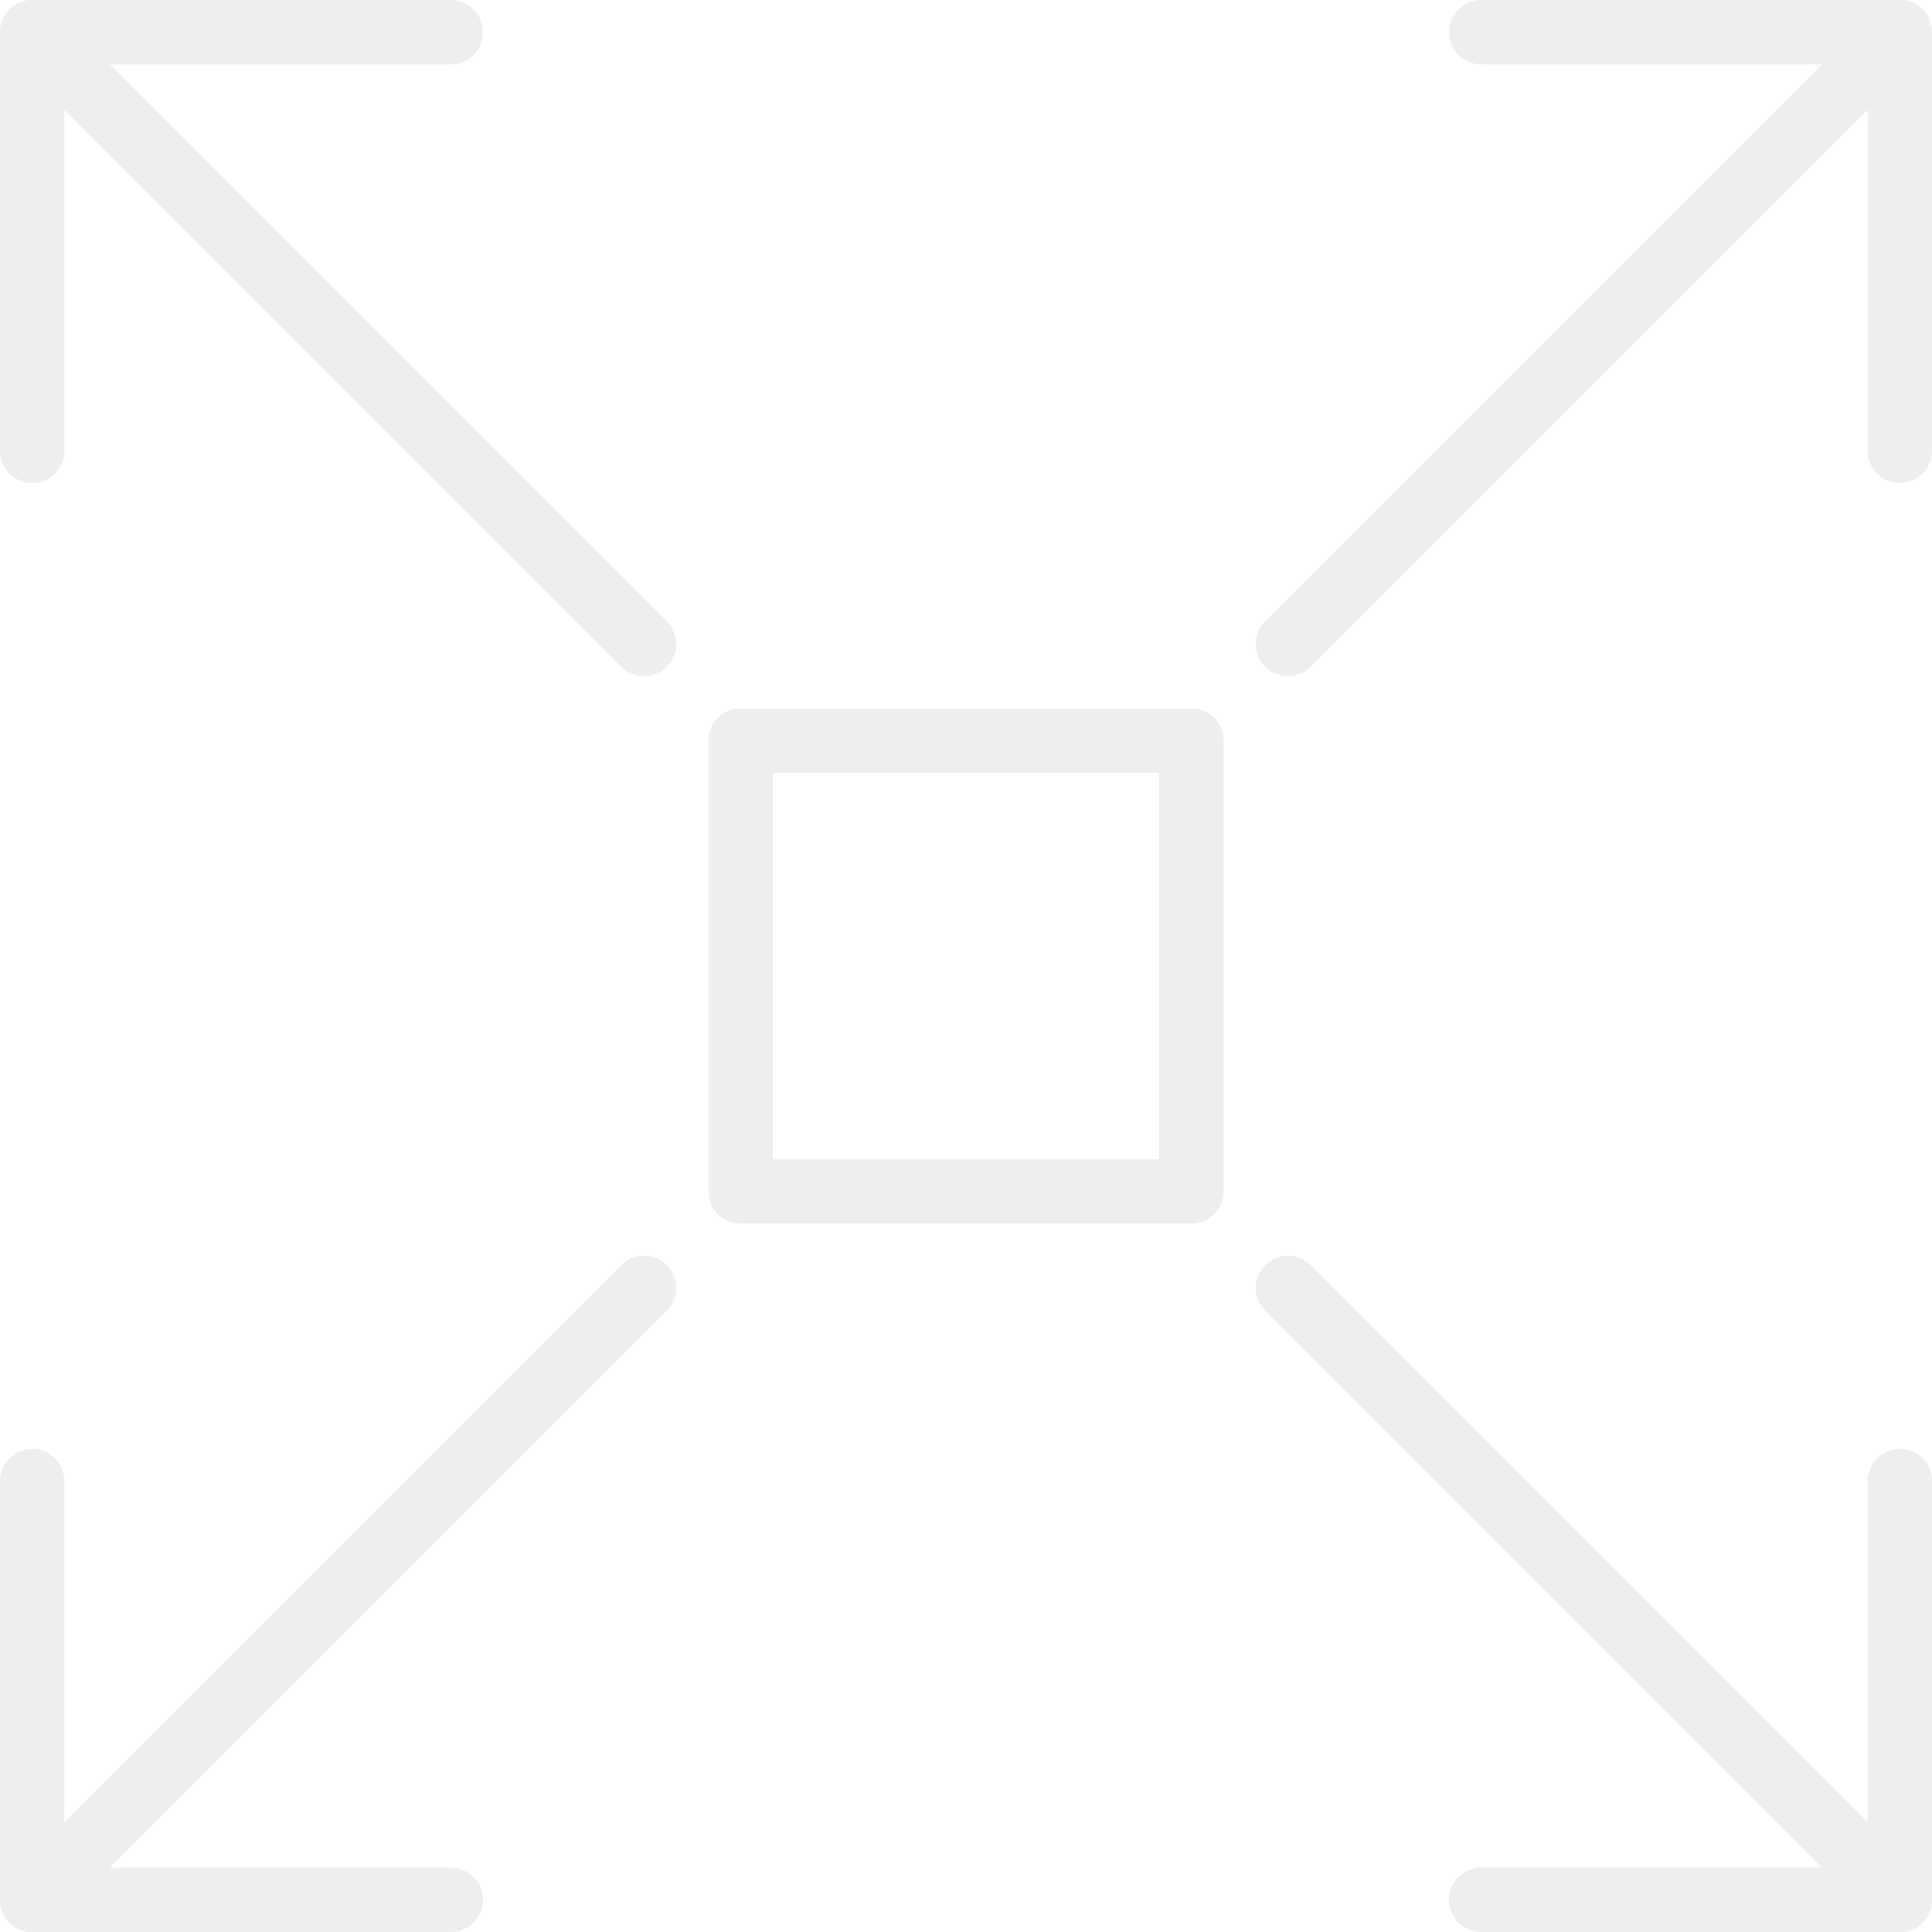
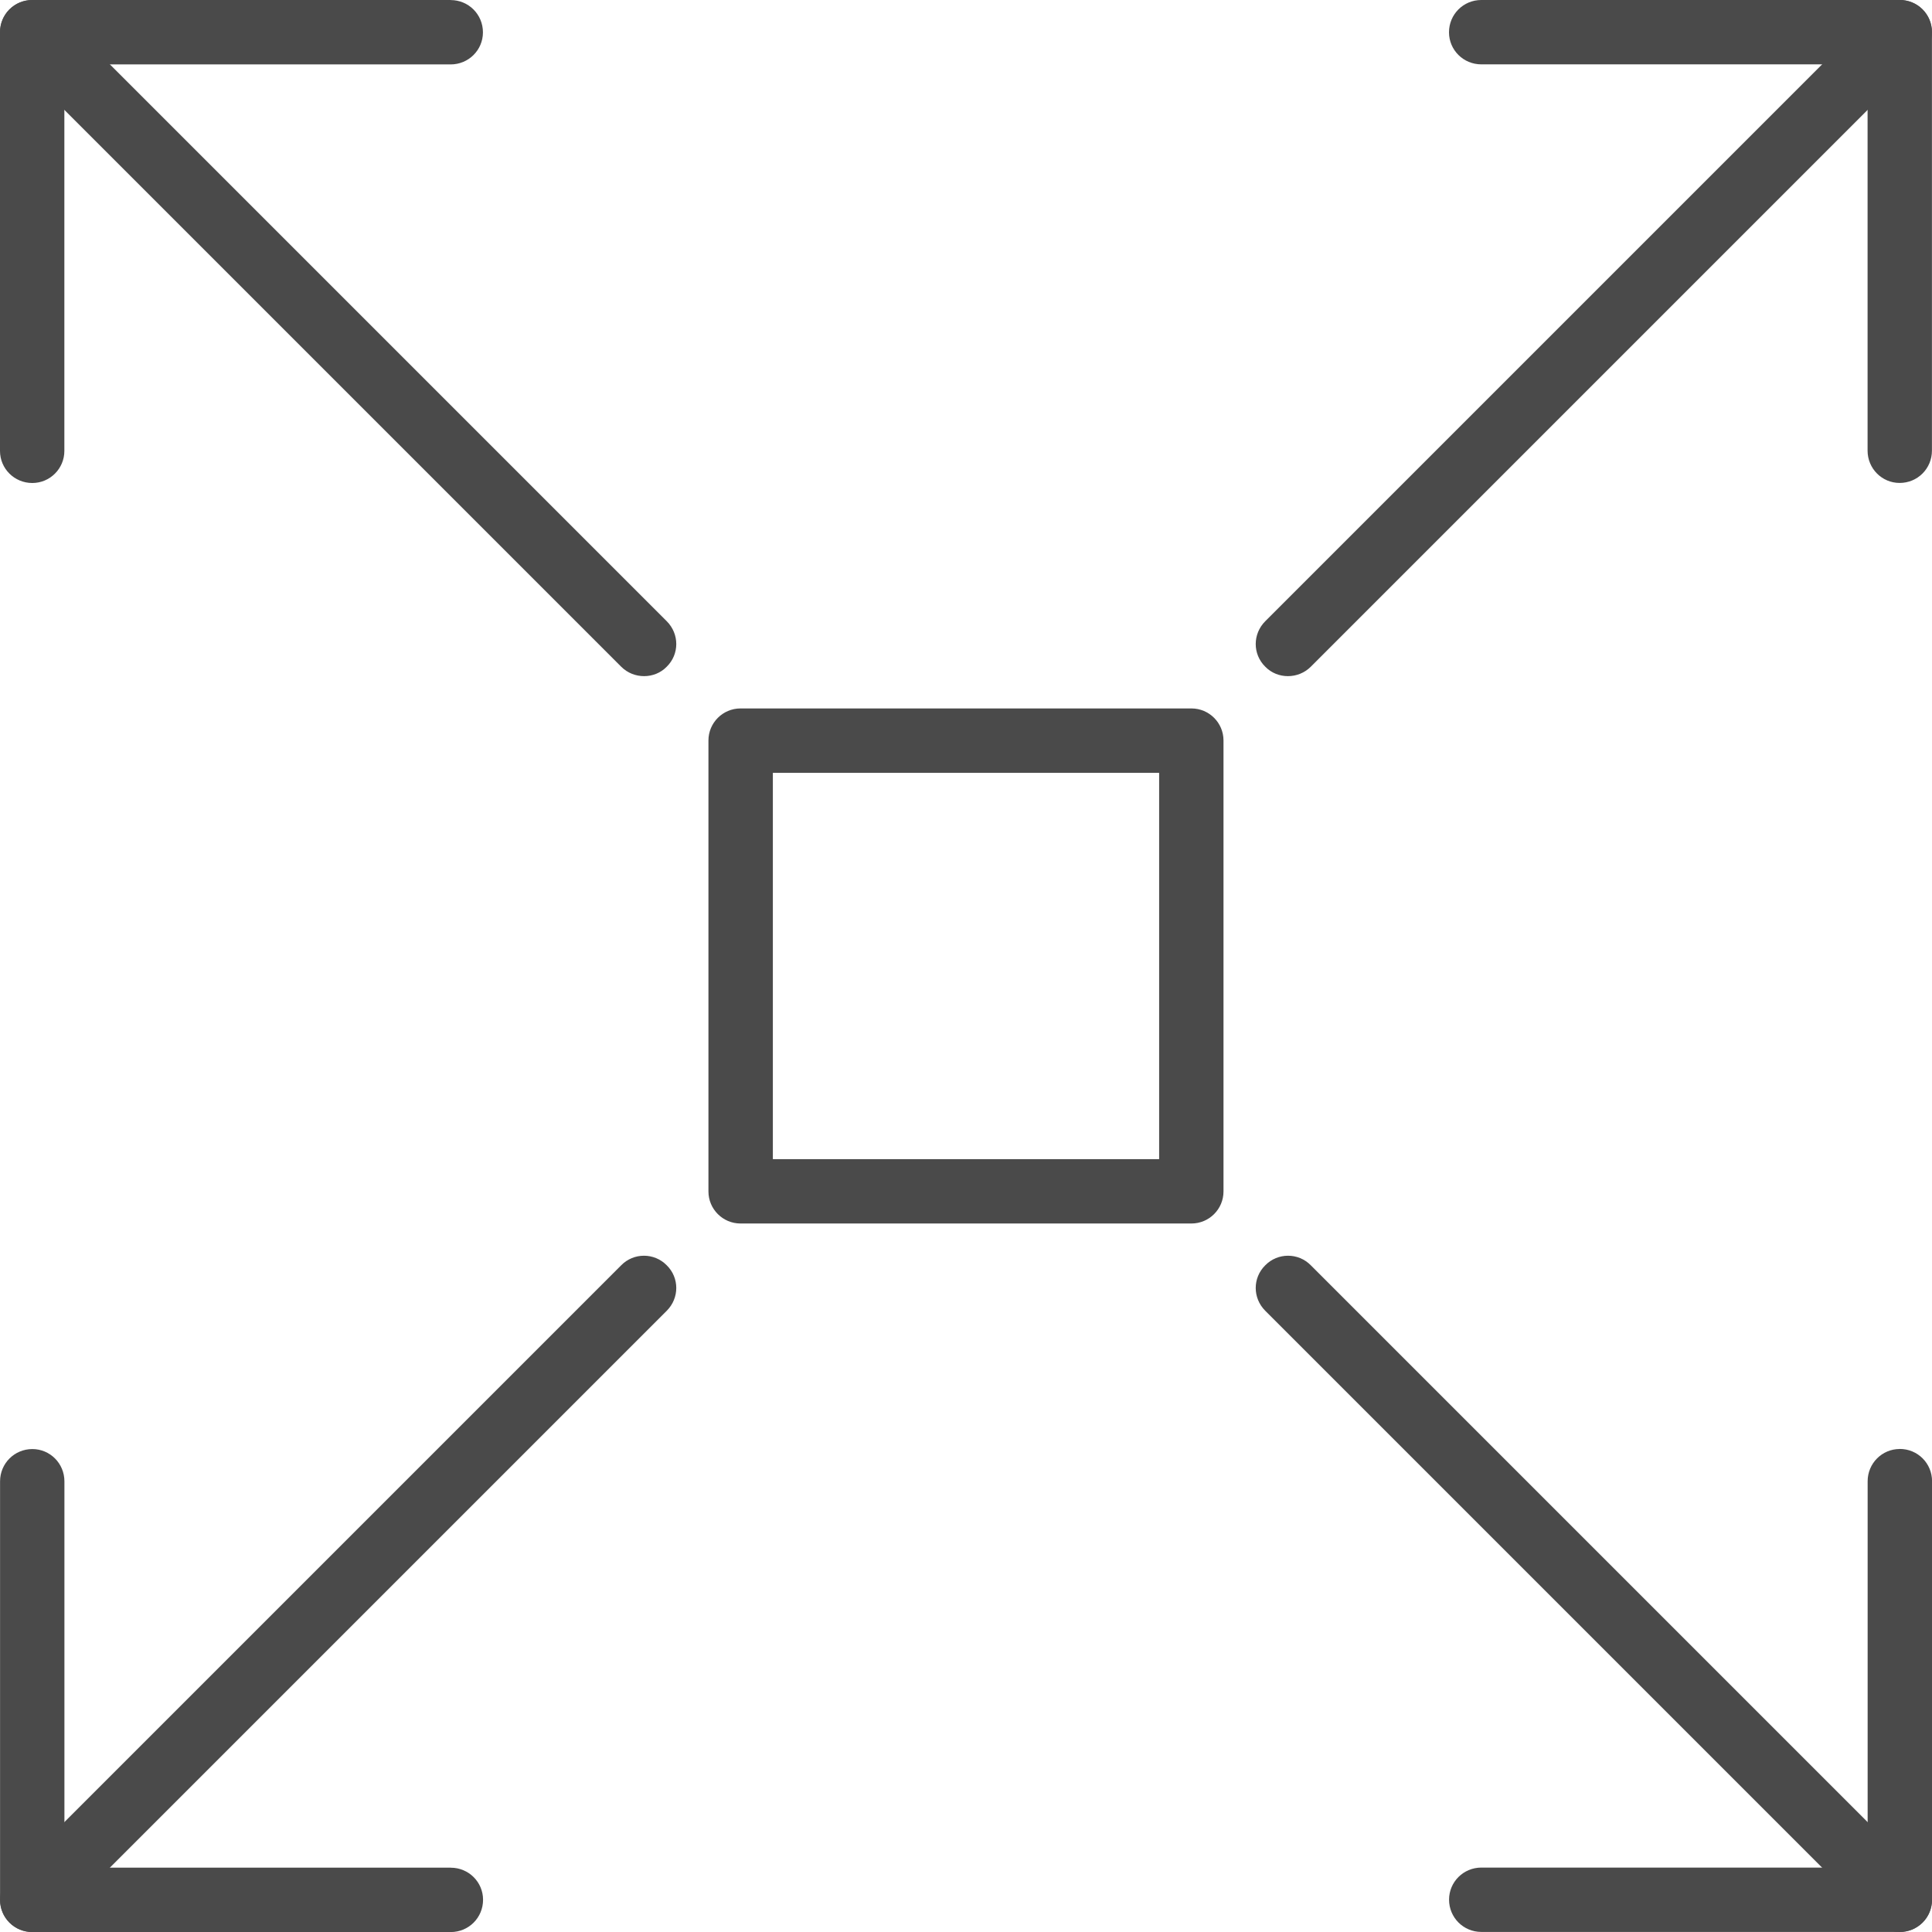
- <svg xmlns="http://www.w3.org/2000/svg" width="32pt" height="32pt" viewBox="0 0 32 32" version="1.1">
-   <g id="surface1">
-     <path style=" stroke:none;fill-rule:nonzero;fill:rgb(93.333%,93.333%,93.333%);fill-opacity:1;" d="M 31.844 0.156 C 31.637 -0.051 31.297 -0.051 31.09 0.156 L 20.957 10.289 C 20.746 10.5 20.746 10.836 20.957 11.043 C 21.059 11.148 21.195 11.199 21.332 11.199 C 21.469 11.199 21.605 11.148 21.711 11.043 L 31.844 0.91 C 32.051 0.703 32.051 0.363 31.844 0.156 Z M 31.844 0.156 " />
-     <path style=" stroke:none;fill-rule:nonzero;fill:rgb(93.333%,93.333%,93.333%);fill-opacity:1;" d="M 31.465 0 L 24.535 0 C 24.238 0 24 0.238 24 0.535 C 24 0.828 24.238 1.066 24.535 1.066 L 30.934 1.066 L 30.934 7.465 C 30.934 7.762 31.172 8 31.465 8 C 31.762 8 32 7.762 32 7.465 L 32 0.535 C 32 0.238 31.762 0 31.465 0 Z M 31.465 0 " />
-     <path style=" stroke:none;fill-rule:nonzero;fill:rgb(93.333%,93.333%,93.333%);fill-opacity:1;" d="M 11.043 20.957 C 10.836 20.746 10.496 20.746 10.289 20.957 L 0.156 31.09 C -0.051 31.297 -0.051 31.637 0.156 31.844 C 0.262 31.949 0.398 32 0.535 32 C 0.672 32 0.805 31.949 0.91 31.844 L 11.043 21.711 C 11.254 21.5 11.254 21.164 11.043 20.957 Z M 11.043 20.957 " />
-     <path style=" stroke:none;fill-rule:nonzero;fill:rgb(93.333%,93.333%,93.333%);fill-opacity:1;" d="M 7.465 30.934 L 1.066 30.934 L 1.066 24.535 C 1.066 24.238 0.828 24 0.535 24 C 0.238 24 0 24.238 0 24.535 L 0 31.465 C 0 31.762 0.238 32 0.535 32 L 7.465 32 C 7.762 32 8 31.762 8 31.465 C 8 31.172 7.762 30.934 7.465 30.934 Z M 7.465 30.934 " />
-     <path style=" stroke:none;fill-rule:nonzero;fill:rgb(93.333%,93.333%,93.333%);fill-opacity:1;" d="M 19.734 11.734 L 12.266 11.734 C 11.973 11.734 11.734 11.973 11.734 12.266 L 11.734 19.734 C 11.734 20.027 11.973 20.266 12.266 20.266 L 19.734 20.266 C 20.027 20.266 20.266 20.027 20.266 19.734 L 20.266 12.266 C 20.266 11.973 20.027 11.734 19.734 11.734 Z M 19.199 19.199 L 12.801 19.199 L 12.801 12.801 L 19.199 12.801 Z M 19.199 19.199 " />
-     <path style=" stroke:none;fill-rule:nonzero;fill:rgb(93.333%,93.333%,93.333%);fill-opacity:1;" d="M 31.844 31.09 L 21.711 20.957 C 21.504 20.746 21.164 20.746 20.957 20.957 C 20.746 21.164 20.746 21.5 20.957 21.711 L 31.09 31.844 C 31.195 31.949 31.328 32 31.465 32 C 31.602 32 31.738 31.949 31.844 31.844 C 32.051 31.637 32.051 31.297 31.844 31.09 Z M 31.844 31.09 " />
-     <path style=" stroke:none;fill-rule:nonzero;fill:rgb(93.333%,93.333%,93.333%);fill-opacity:1;" d="M 31.465 24 C 31.172 24 30.934 24.238 30.934 24.535 L 30.934 30.934 L 24.535 30.934 C 24.238 30.934 24 31.172 24 31.465 C 24 31.762 24.238 32 24.535 32 L 31.465 32 C 31.762 32 32 31.762 32 31.465 L 32 24.535 C 32 24.238 31.762 24 31.465 24 Z M 31.465 24 " />
-     <path style=" stroke:none;fill-rule:nonzero;fill:rgb(93.333%,93.333%,93.333%);fill-opacity:1;" d="M 11.043 10.289 L 0.91 0.156 C 0.703 -0.051 0.363 -0.051 0.156 0.156 C -0.051 0.363 -0.051 0.703 0.156 0.91 L 10.289 11.043 C 10.395 11.148 10.531 11.199 10.668 11.199 C 10.805 11.199 10.941 11.148 11.043 11.043 C 11.254 10.836 11.254 10.5 11.043 10.289 Z M 11.043 10.289 " />
-     <path style=" stroke:none;fill-rule:nonzero;fill:rgb(93.333%,93.333%,93.333%);fill-opacity:1;" d="M 7.465 0 L 0.535 0 C 0.238 0 0 0.238 0 0.535 L 0 7.469 C 0 7.762 0.238 8 0.535 8 C 0.828 8 1.066 7.762 1.066 7.469 L 1.066 1.066 L 7.465 1.066 C 7.762 1.066 8 0.828 8 0.535 C 8 0.238 7.762 0 7.465 0 Z M 7.465 0 " />
+ <svg xmlns="http://www.w3.org/2000/svg" height="32pt" viewBox="0 0 32 32" width="32pt">
+   <g fill="#4a4a4a">
+     <path d="m31.844.156c-.207-.207-.547-.207-.754 0l-10.133 10.133c-.211.211-.211.547 0 .754.102.105.238.156.375.156s.273-.051.379-.156l10.133-10.133c.207-.207.207-.547 0-.754zm0 0" />
+     <path d="m31.465 0h-6.93c-.297 0-.535.238-.535.535 0 .293.238.531.535.531h6.398v6.398c0 .297.238.535.531.535.297 0 .535-.238.535-.535v-6.93c0-.297-.238-.535-.535-.535zm0 0" />
+     <path d="m11.043 20.957c-.207-.211-.547-.211-.754 0l-10.133 10.133c-.207.207-.207.547 0 .754.105.105.242.156.379.156.137 0 .27-.051.375-.156l10.133-10.133c.211-.211.211-.547 0-.754zm0 0" />
+     <path d="m7.465 30.934h-6.398v-6.398c0-.297-.238-.535-.531-.535-.297 0-.535.238-.535.535v6.93c0 .297.238.535.535.535h6.93c.297 0 .535-.238.535-.535 0-.293-.238-.531-.535-.531zm0 0" />
+     <path d="m19.734 11.734h-7.469c-.293 0-.531.238-.531.531v7.469c0 .293.238.531.531.531h7.469c.293 0 .531-.238.531-.531v-7.469c0-.293-.238-.531-.531-.531zm-.535 7.465h-6.398v-6.398h6.398zm0 0" />
+     <path d="m31.844 31.09-10.133-10.133c-.207-.211-.547-.211-.754 0-.211.207-.211.543 0 .754l10.133 10.133c.105.105.238.156.375.156.137 0 .273-.051.379-.156.207-.207.207-.547 0-.754zm0 0" />
+     <path d="m31.465 24c-.293 0-.531.238-.531.535v6.398h-6.398c-.297 0-.535.238-.535.531 0 .297.238.535.535.535h6.93c.297 0 .535-.238.535-.535v-6.93c0-.297-.238-.535-.535-.535zm0 0" />
+     <path d="m11.043 10.289-10.133-10.133c-.207-.207-.547-.207-.754 0-.207.207-.207.547 0 .754l10.133 10.133c.105.105.242.156.379.156s.273-.051.375-.156c.211-.207.211-.543 0-.754zm0 0" />
+     <path d="m7.465 0h-6.93c-.297 0-.535.238-.535.535v6.934c0 .293.238.531.535.531.293 0 .531-.238.531-.531v-6.402h6.398c.297 0 .535-.238.535-.531 0-.297-.238-.535-.535-.535zm0 0" />
  </g>
</svg>
